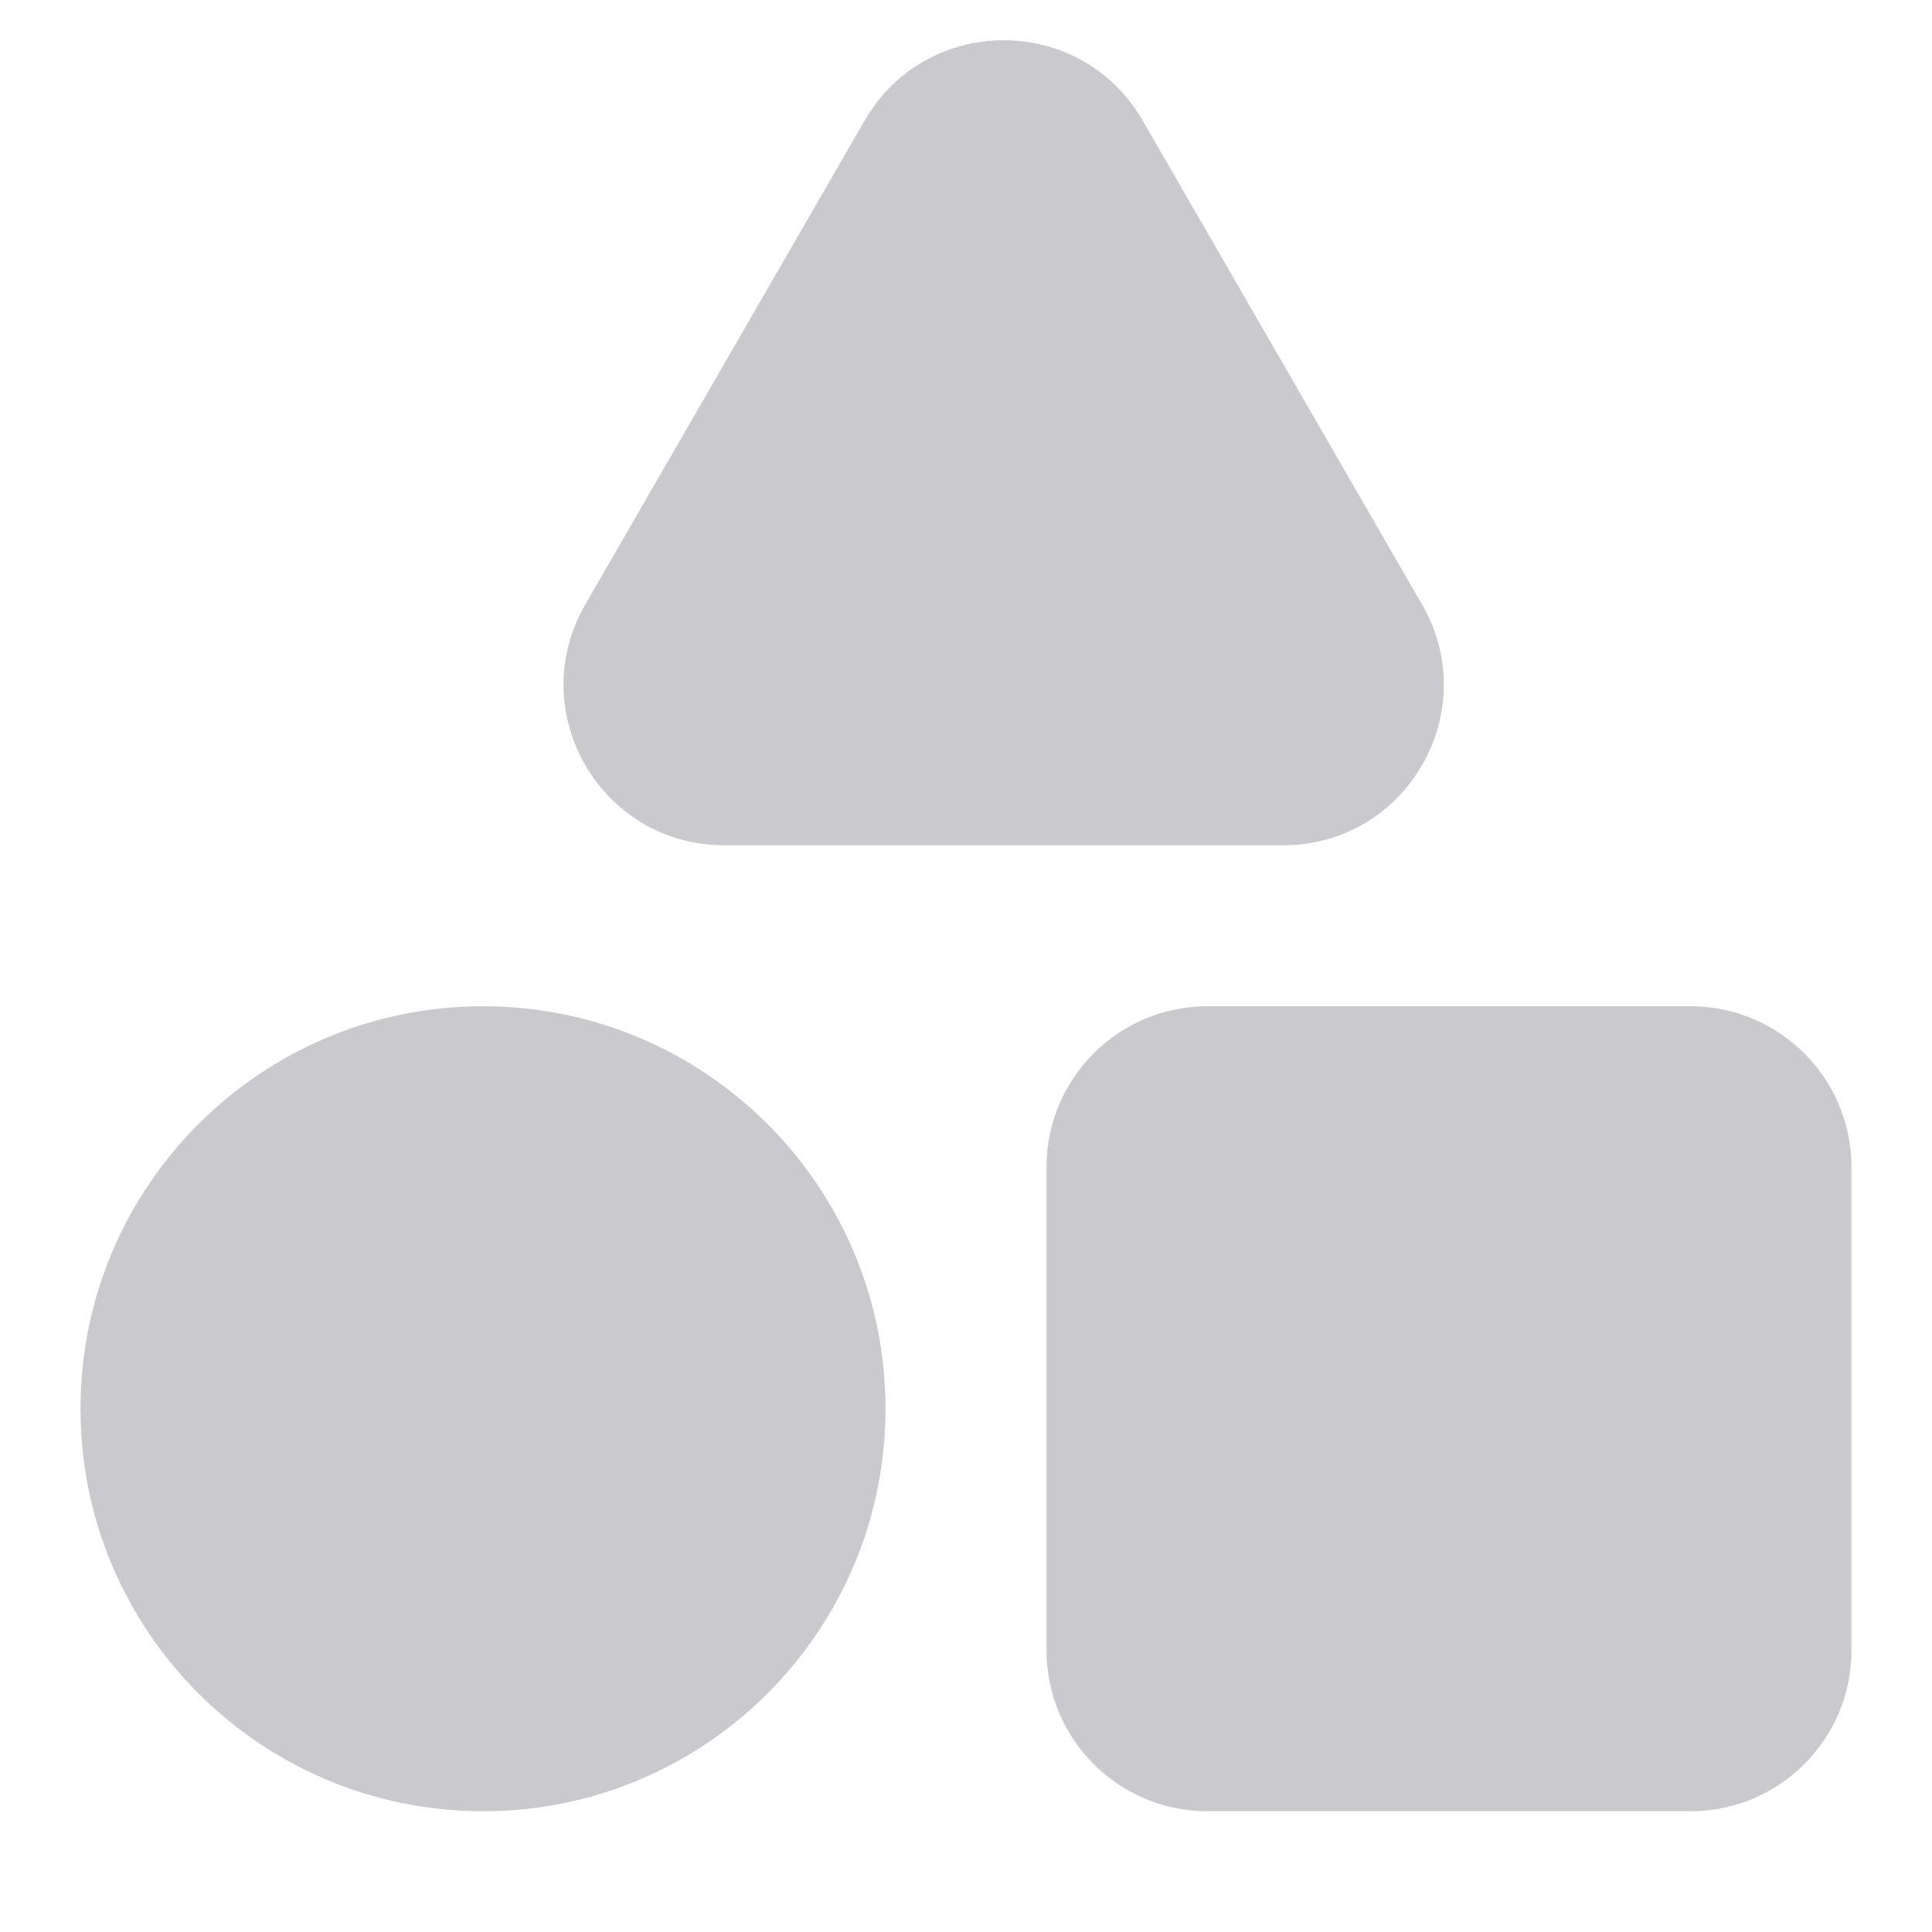
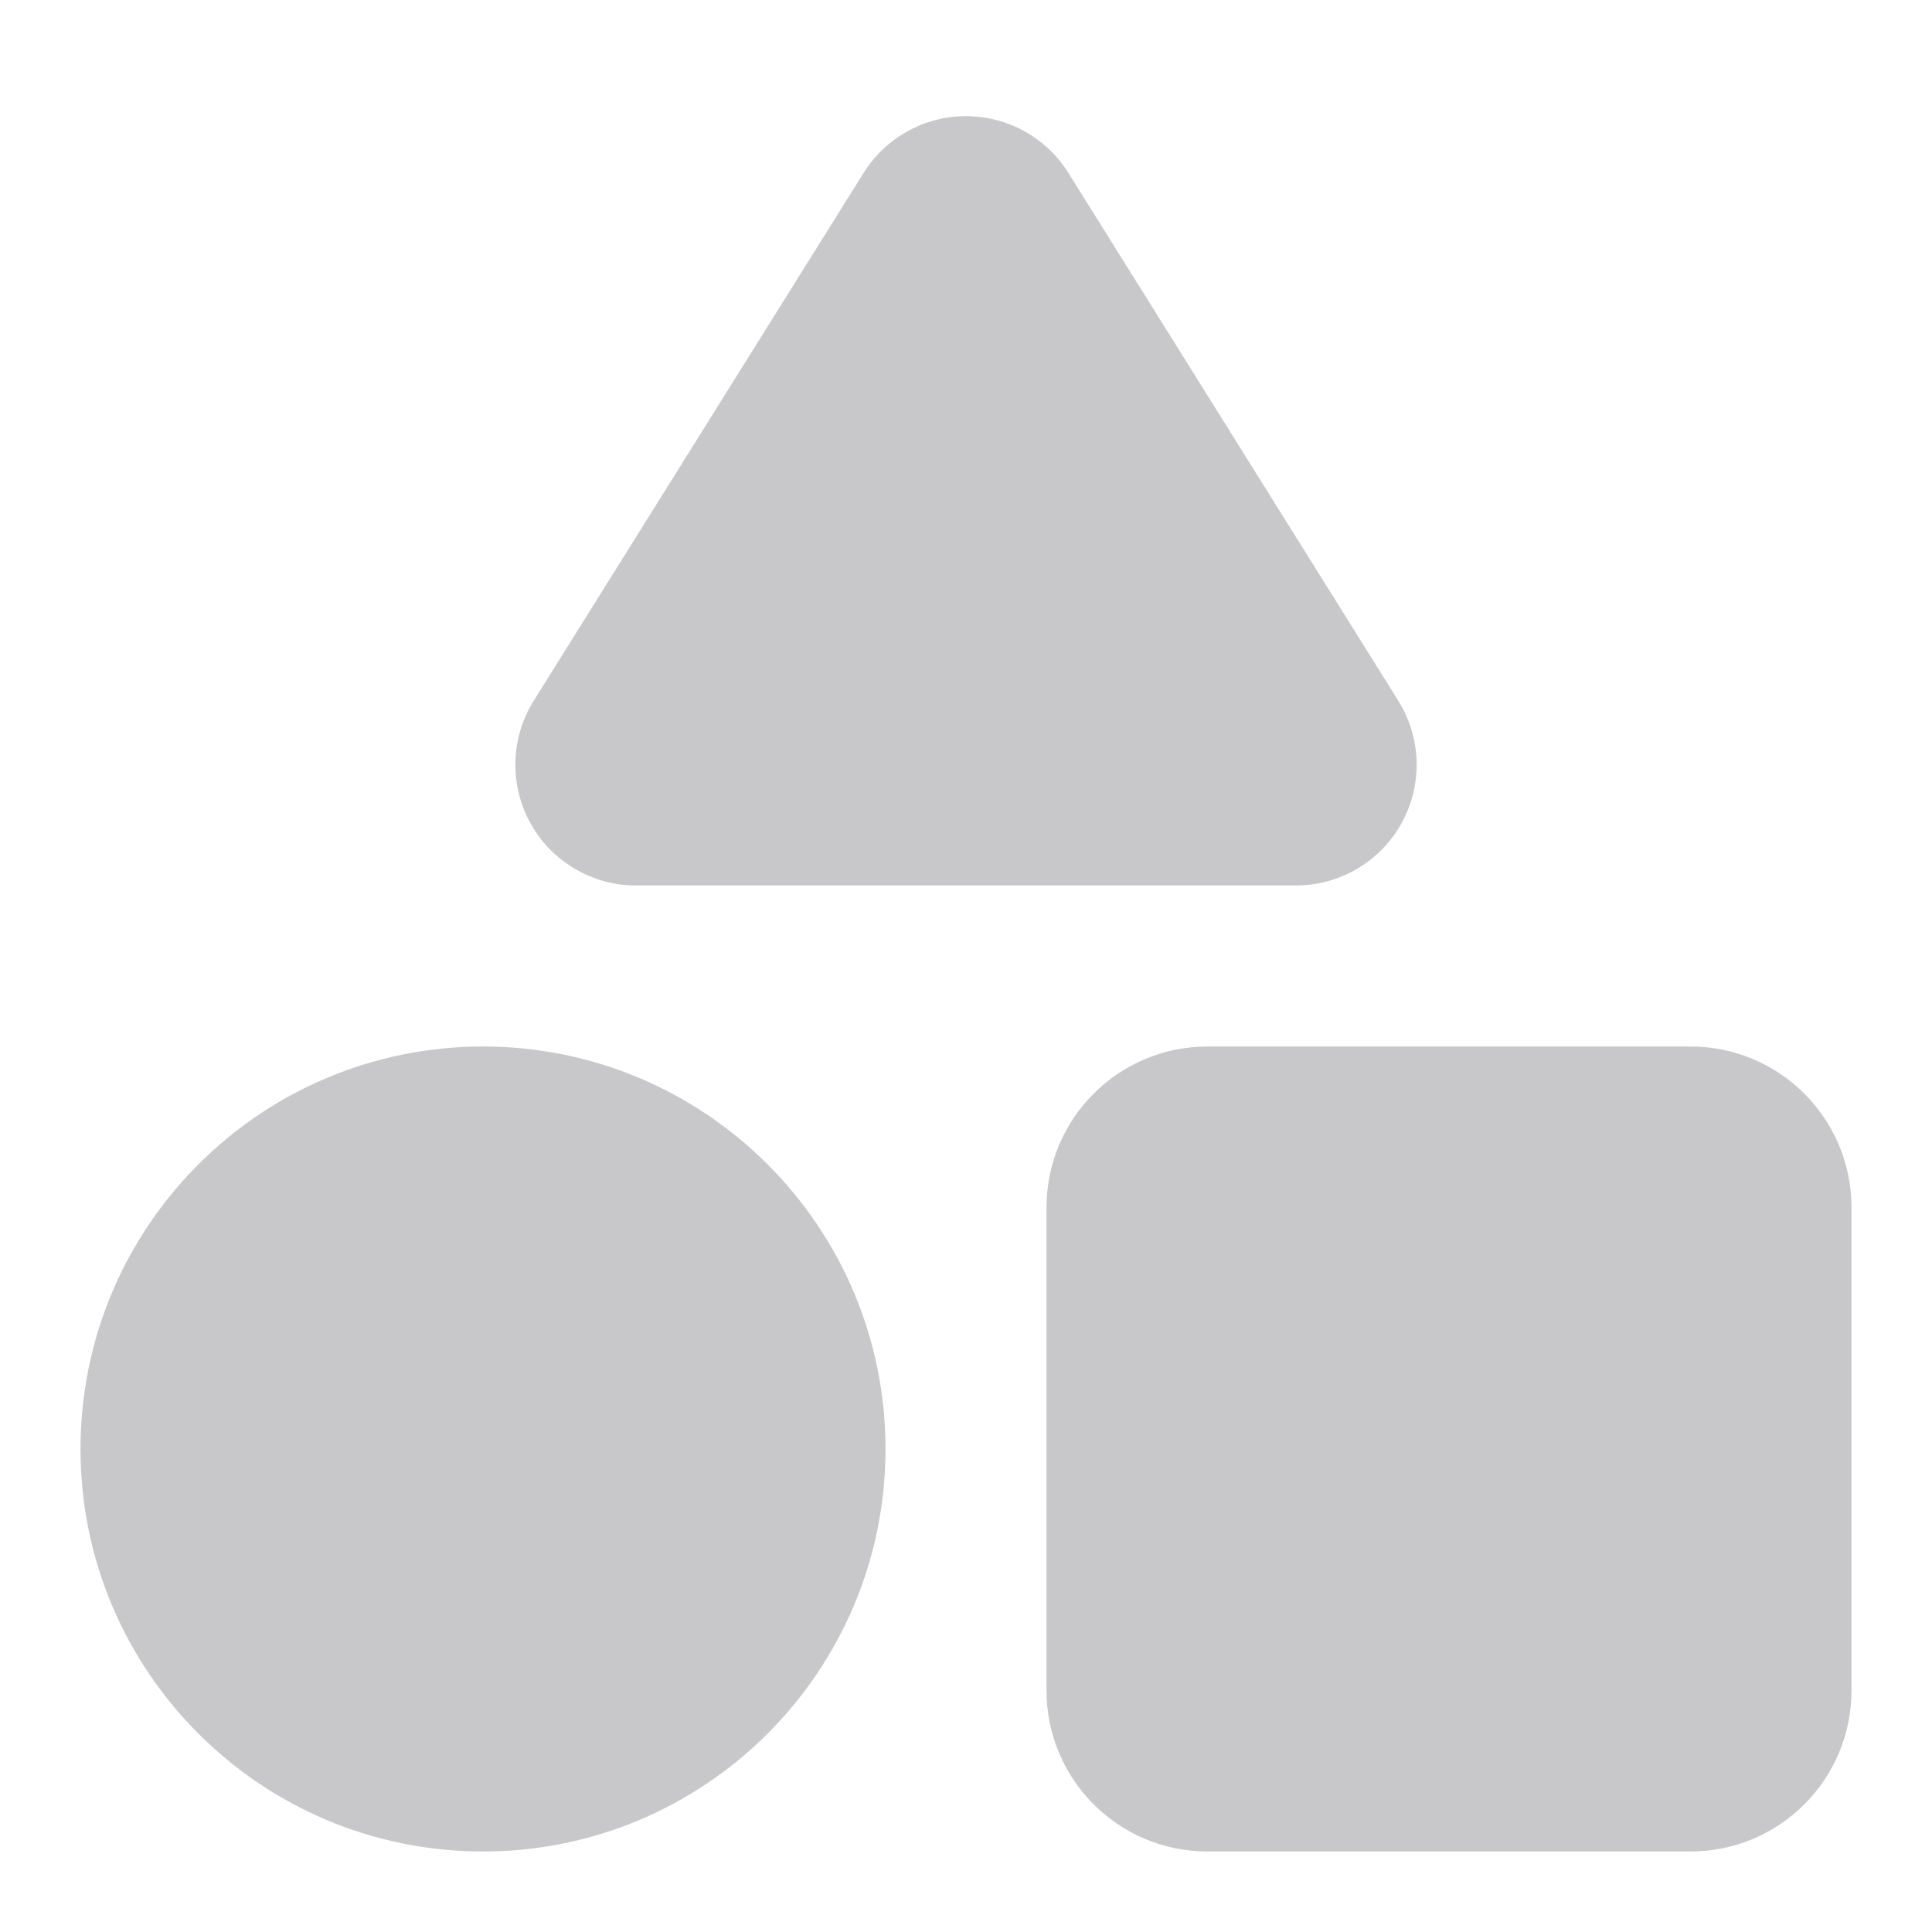
<svg xmlns="http://www.w3.org/2000/svg" width="24" height="24" fill="none" viewBox="0 0 24 24">
-   <path fill="#CACACE" d="M13 14.5a2 2 0 0 1 2-2h6a2 2 0 0 1 2 2v6a2 2 0 0 1-2 2h-6a2 2 0 0 1-2-2v-6Z" />
-   <path fill="#CACACE" fill-rule="evenodd" d="M10.742 1.496c.767-1.328 2.685-1.328 3.452 0l3.472 6.015c.767 1.328-.191 2.989-1.725 2.989H8.996c-1.534 0-2.493-1.66-1.726-2.99l3.472-6.014Z" clip-rule="evenodd" />
-   <path fill="#CACACE" d="M1 17.5a5 5 0 1 1 10 0 5 5 0 0 1-10 0Z" />
+   <path fill="#C8C8CB" fill-rule="evenodd" d="M10.728 2.148a1.5 1.5 0 0 1 2.544 0l4.098 6.557A1.5 1.5 0 0 1 16.098 11H7.902A1.5 1.5 0 0 1 6.63 8.705l4.098-6.557ZM1 18a5 5 0 1 1 10 0 5 5 0 0 1-10 0Zm12-3a2 2 0 0 1 2-2h6a2 2 0 0 1 2 2v6a2 2 0 0 1-2 2h-6a2 2 0 0 1-2-2v-6Z" clip-rule="evenodd" />
</svg>
